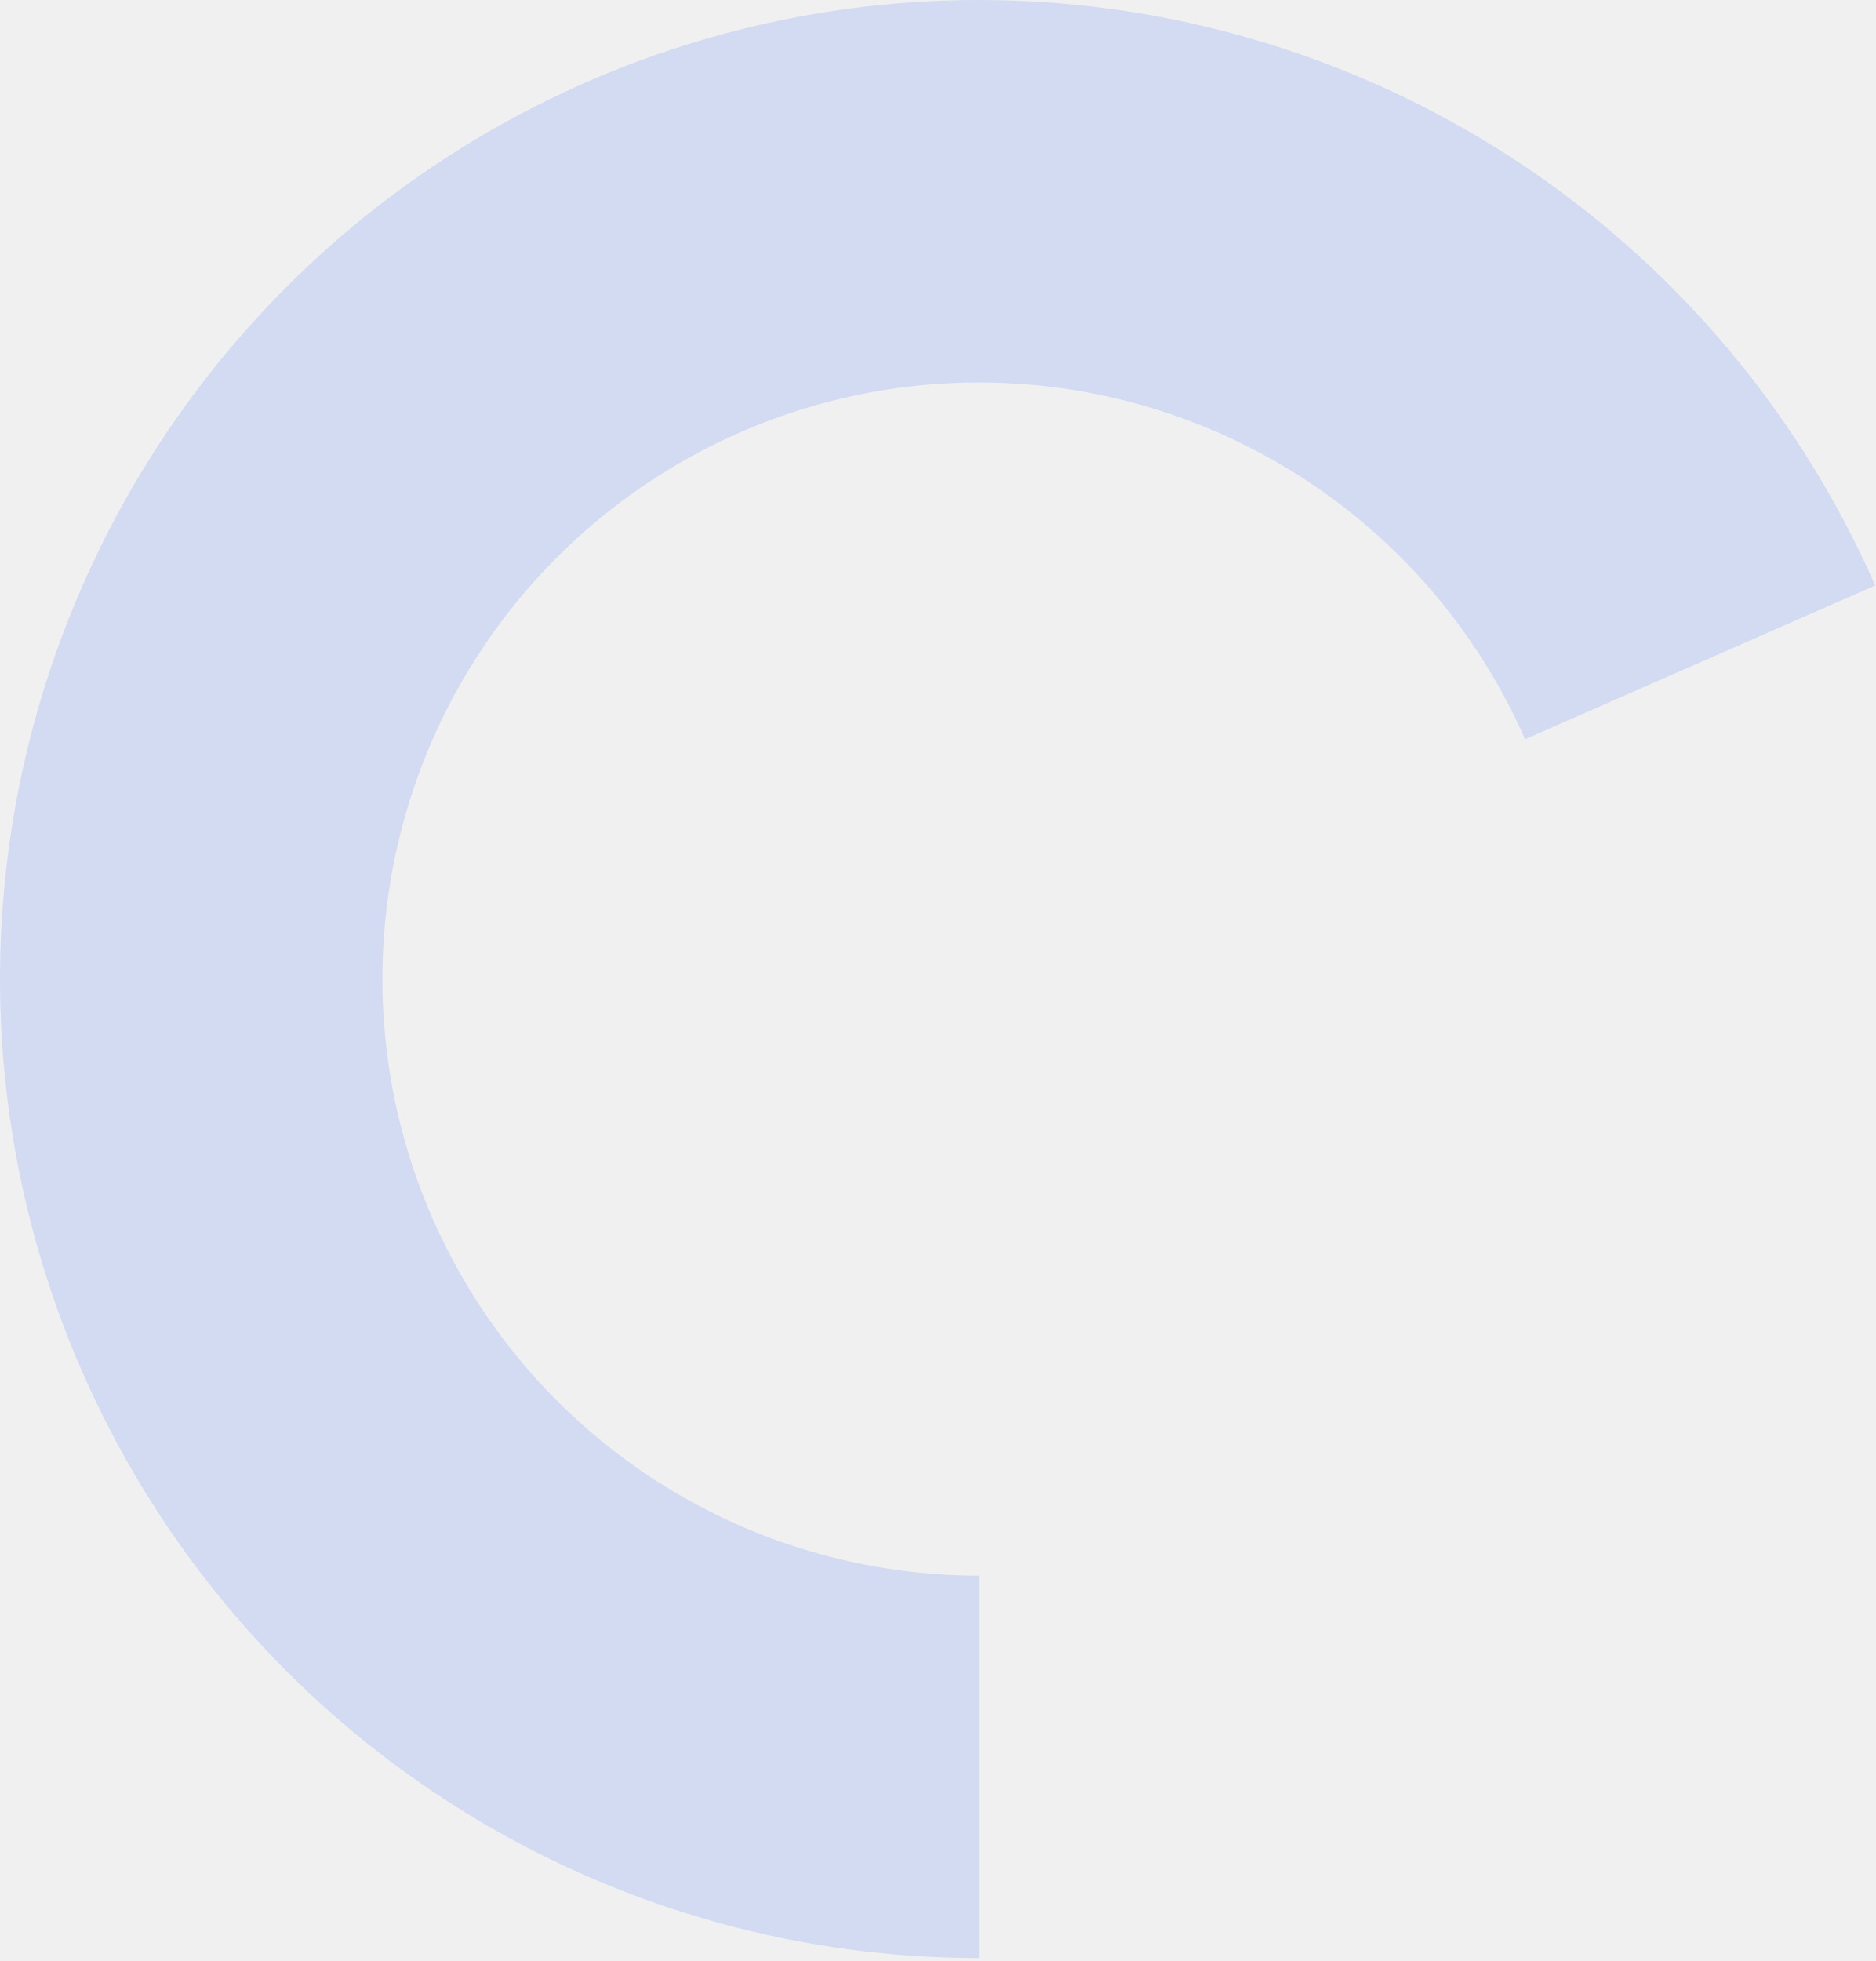
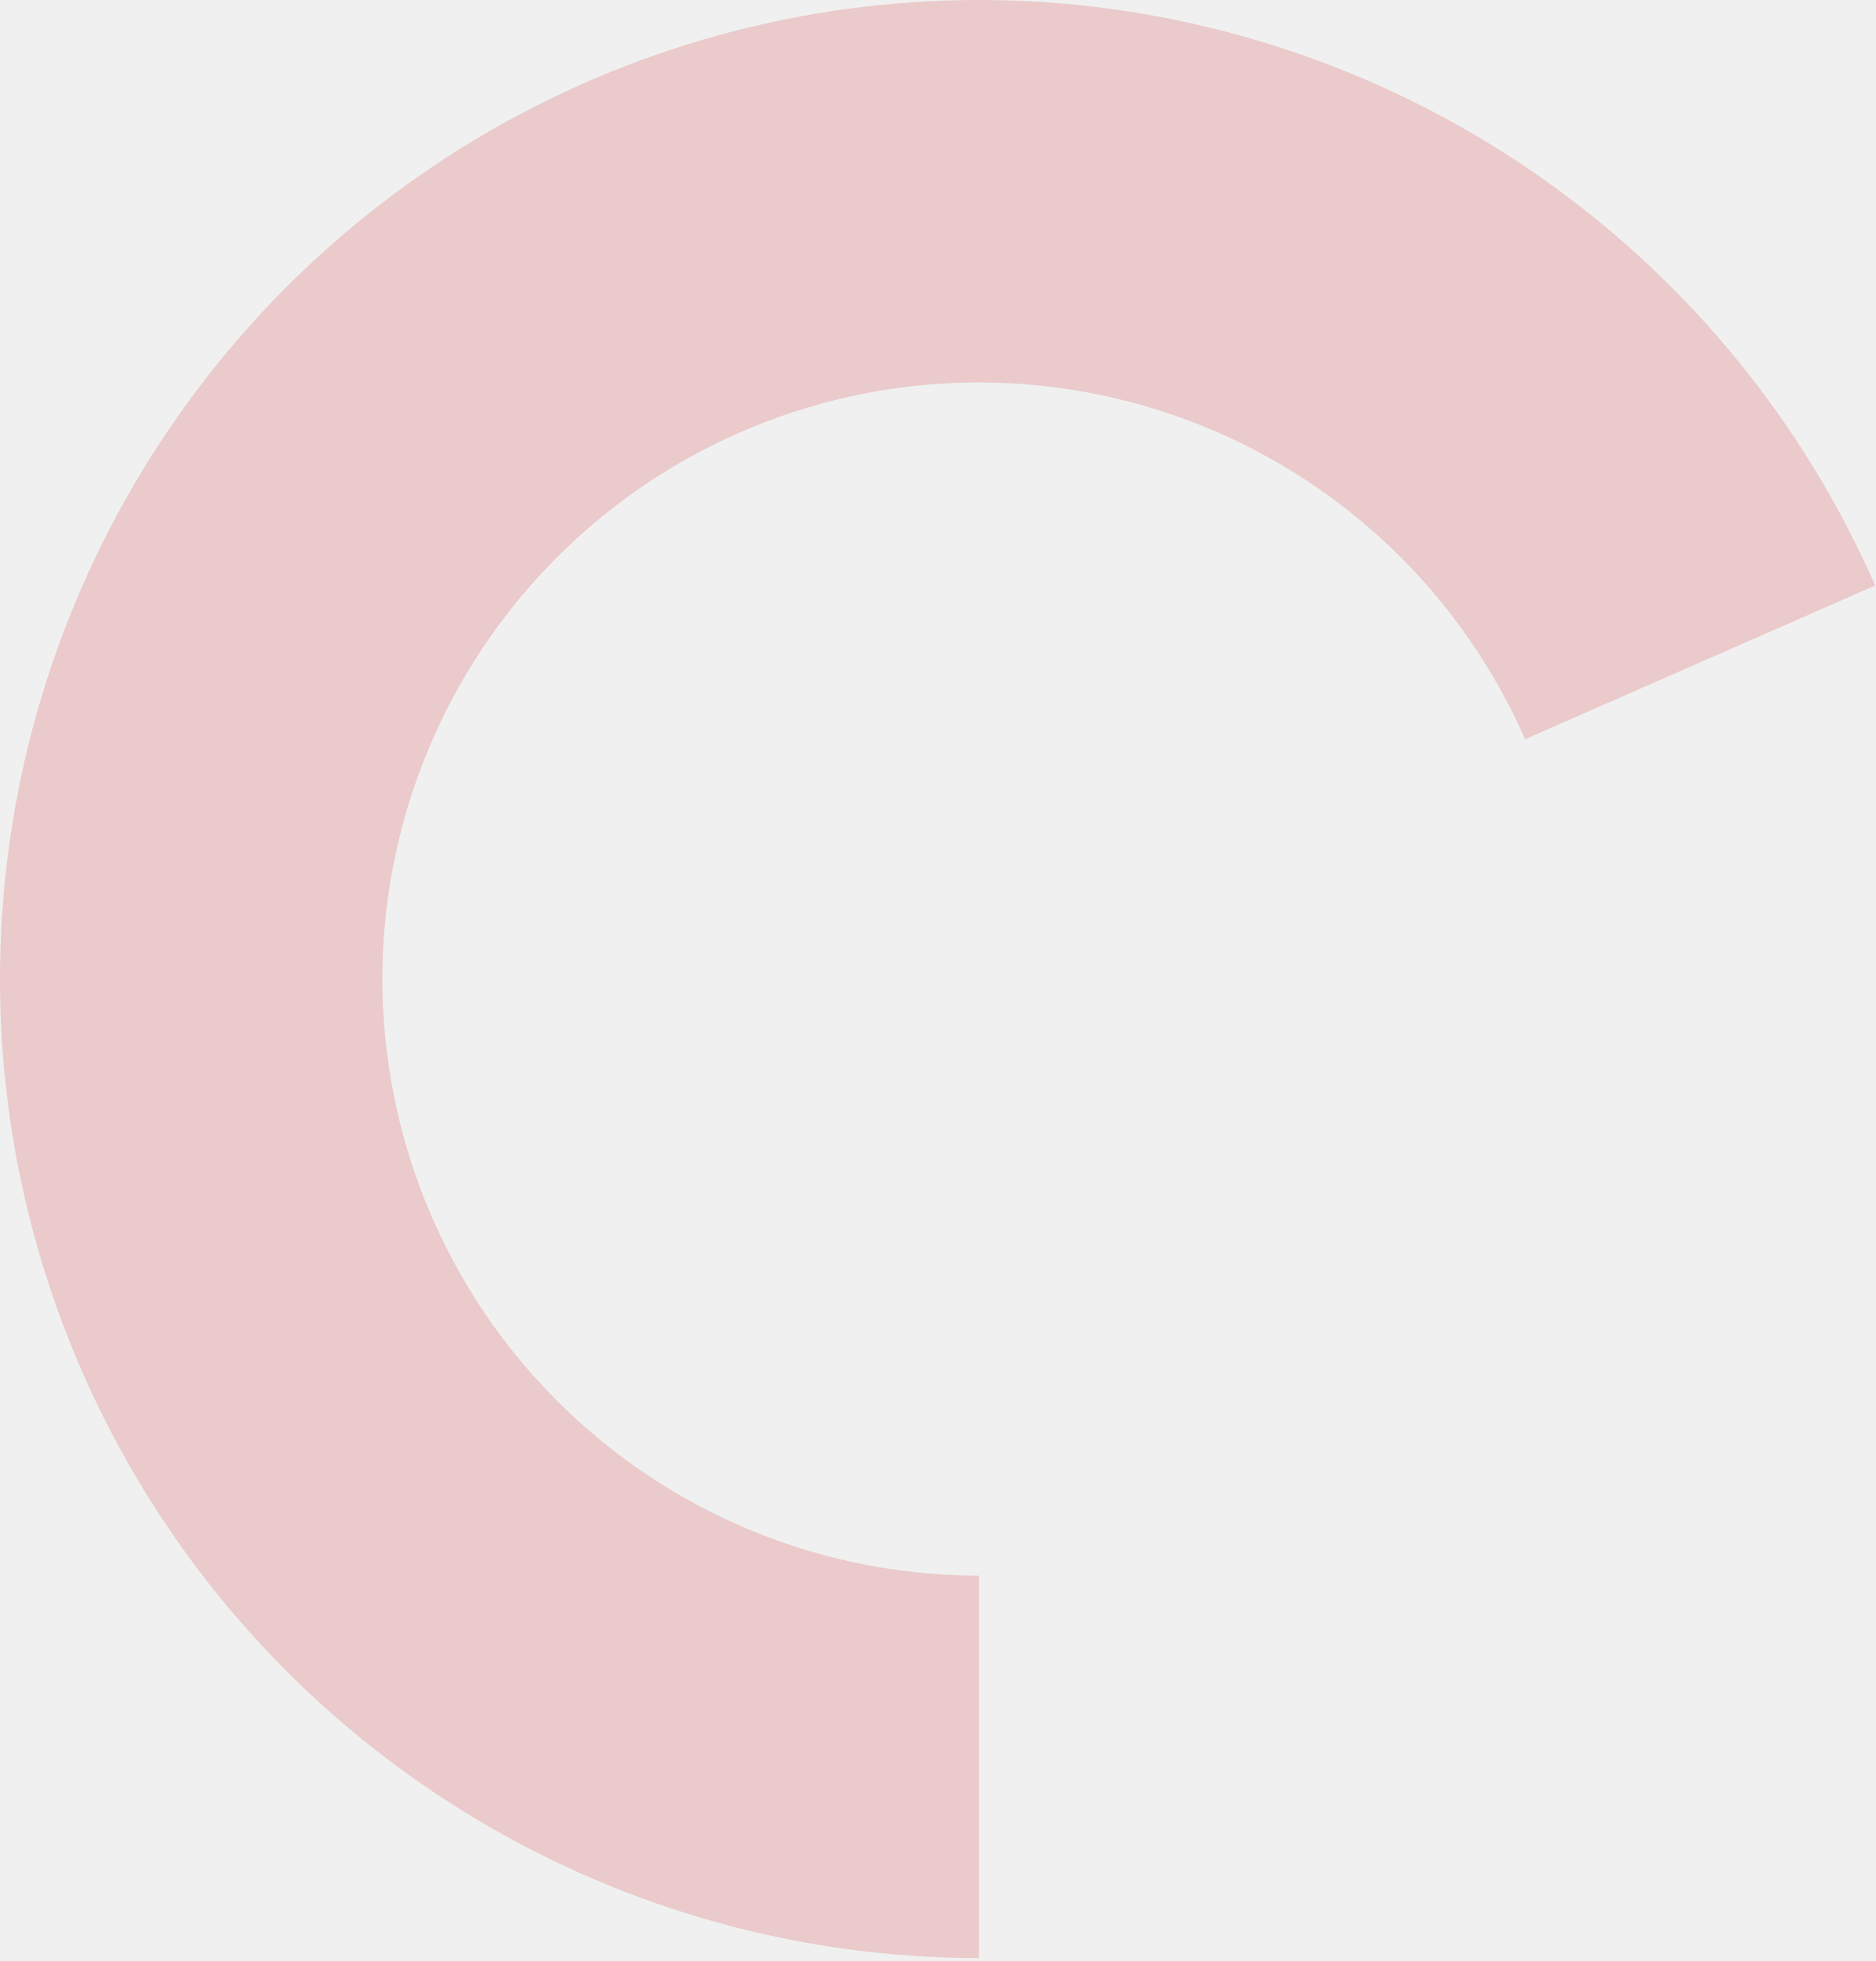
<svg xmlns="http://www.w3.org/2000/svg" width="199" height="208" viewBox="0 0 199 208" fill="none">
-   <path opacity="0.16" d="M103.845 207.69C85.132 207.69 66.767 202.633 50.691 193.055C34.616 183.477 21.427 169.733 12.52 153.277C3.612 136.82 -0.683 118.262 0.088 99.566C0.859 80.869 6.668 62.728 16.9 47.061C27.133 31.393 41.408 18.782 58.218 10.56C75.028 2.339 93.747 -1.188 112.396 0.353C131.045 1.894 148.931 8.445 164.163 19.314C179.396 30.184 191.408 44.967 198.93 62.101L161.785 78.408C157.201 67.968 149.882 58.959 140.6 52.336C131.318 45.713 120.419 41.721 109.055 40.782C97.692 39.843 86.285 41.992 76.042 47.002C65.799 52.012 57.1 59.697 50.865 69.243C44.63 78.79 41.09 89.844 40.621 101.237C40.151 112.63 42.768 123.938 48.196 133.966C53.624 143.994 61.66 152.369 71.456 158.205C81.251 164.042 92.442 167.123 103.845 167.123V207.69Z" fill="#316BFF" />
+   <g clip-path="url(#clip0)">
+     <path opacity="0.16" d="M103.845 207.69C85.132 207.69 66.767 202.633 50.691 193.055C34.616 183.477 21.427 169.733 12.52 153.277C3.612 136.82 -0.683 118.262 0.088 99.566C0.859 80.869 6.668 62.728 16.9 47.061C27.133 31.393 41.408 18.782 58.218 10.56C75.028 2.339 93.747 -1.188 112.396 0.353C131.045 1.894 148.931 8.445 164.163 19.314C179.396 30.184 191.408 44.967 198.93 62.101L161.785 78.408C157.201 67.968 149.882 58.959 140.6 52.336C131.318 45.713 120.419 41.721 109.055 40.782C97.692 39.843 86.285 41.992 76.042 47.002C65.799 52.012 57.1 59.697 50.865 69.243C44.63 78.79 41.09 89.844 40.621 101.237C40.151 112.63 42.768 123.938 48.196 133.966C53.624 143.994 61.66 152.369 71.456 158.205C81.251 164.042 92.442 167.123 103.845 167.123V207.69Z" fill="#CC0103" />
+   </g>
+   <defs>
+     <clipPath id="clip0">
+       <rect width="199" height="208" fill="white" />
+     </clipPath>
+   </defs>
</svg>
